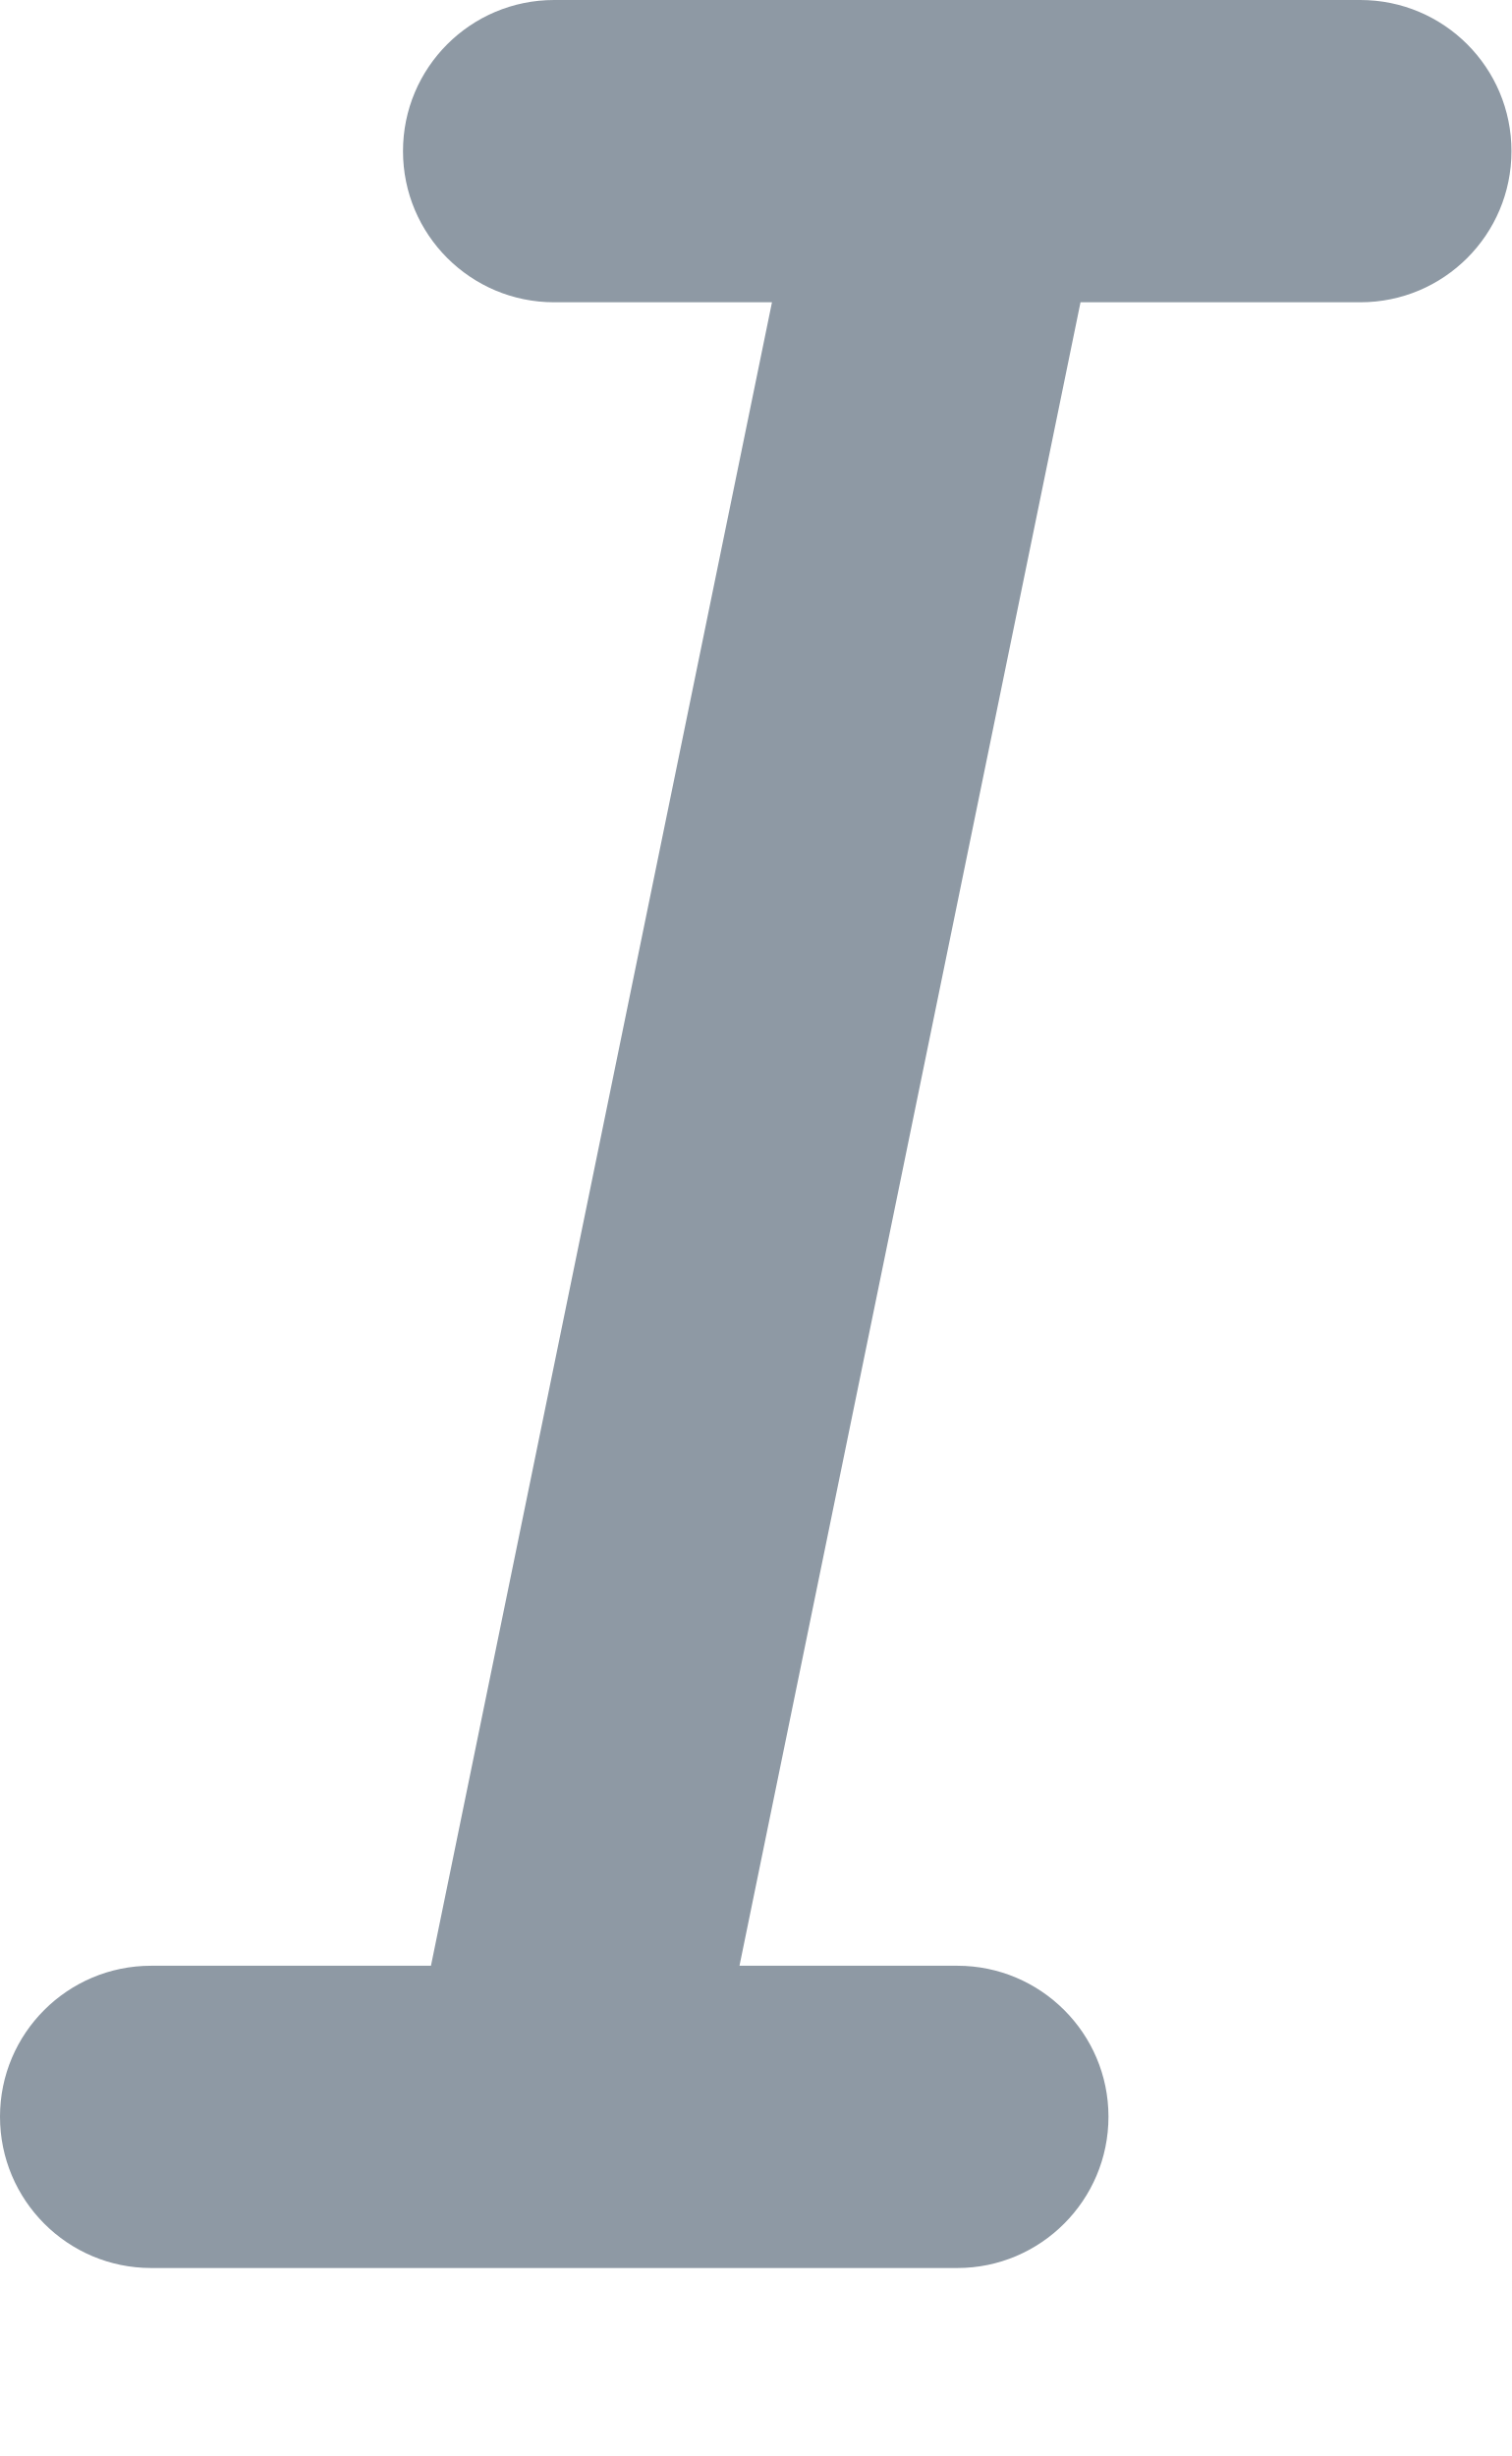
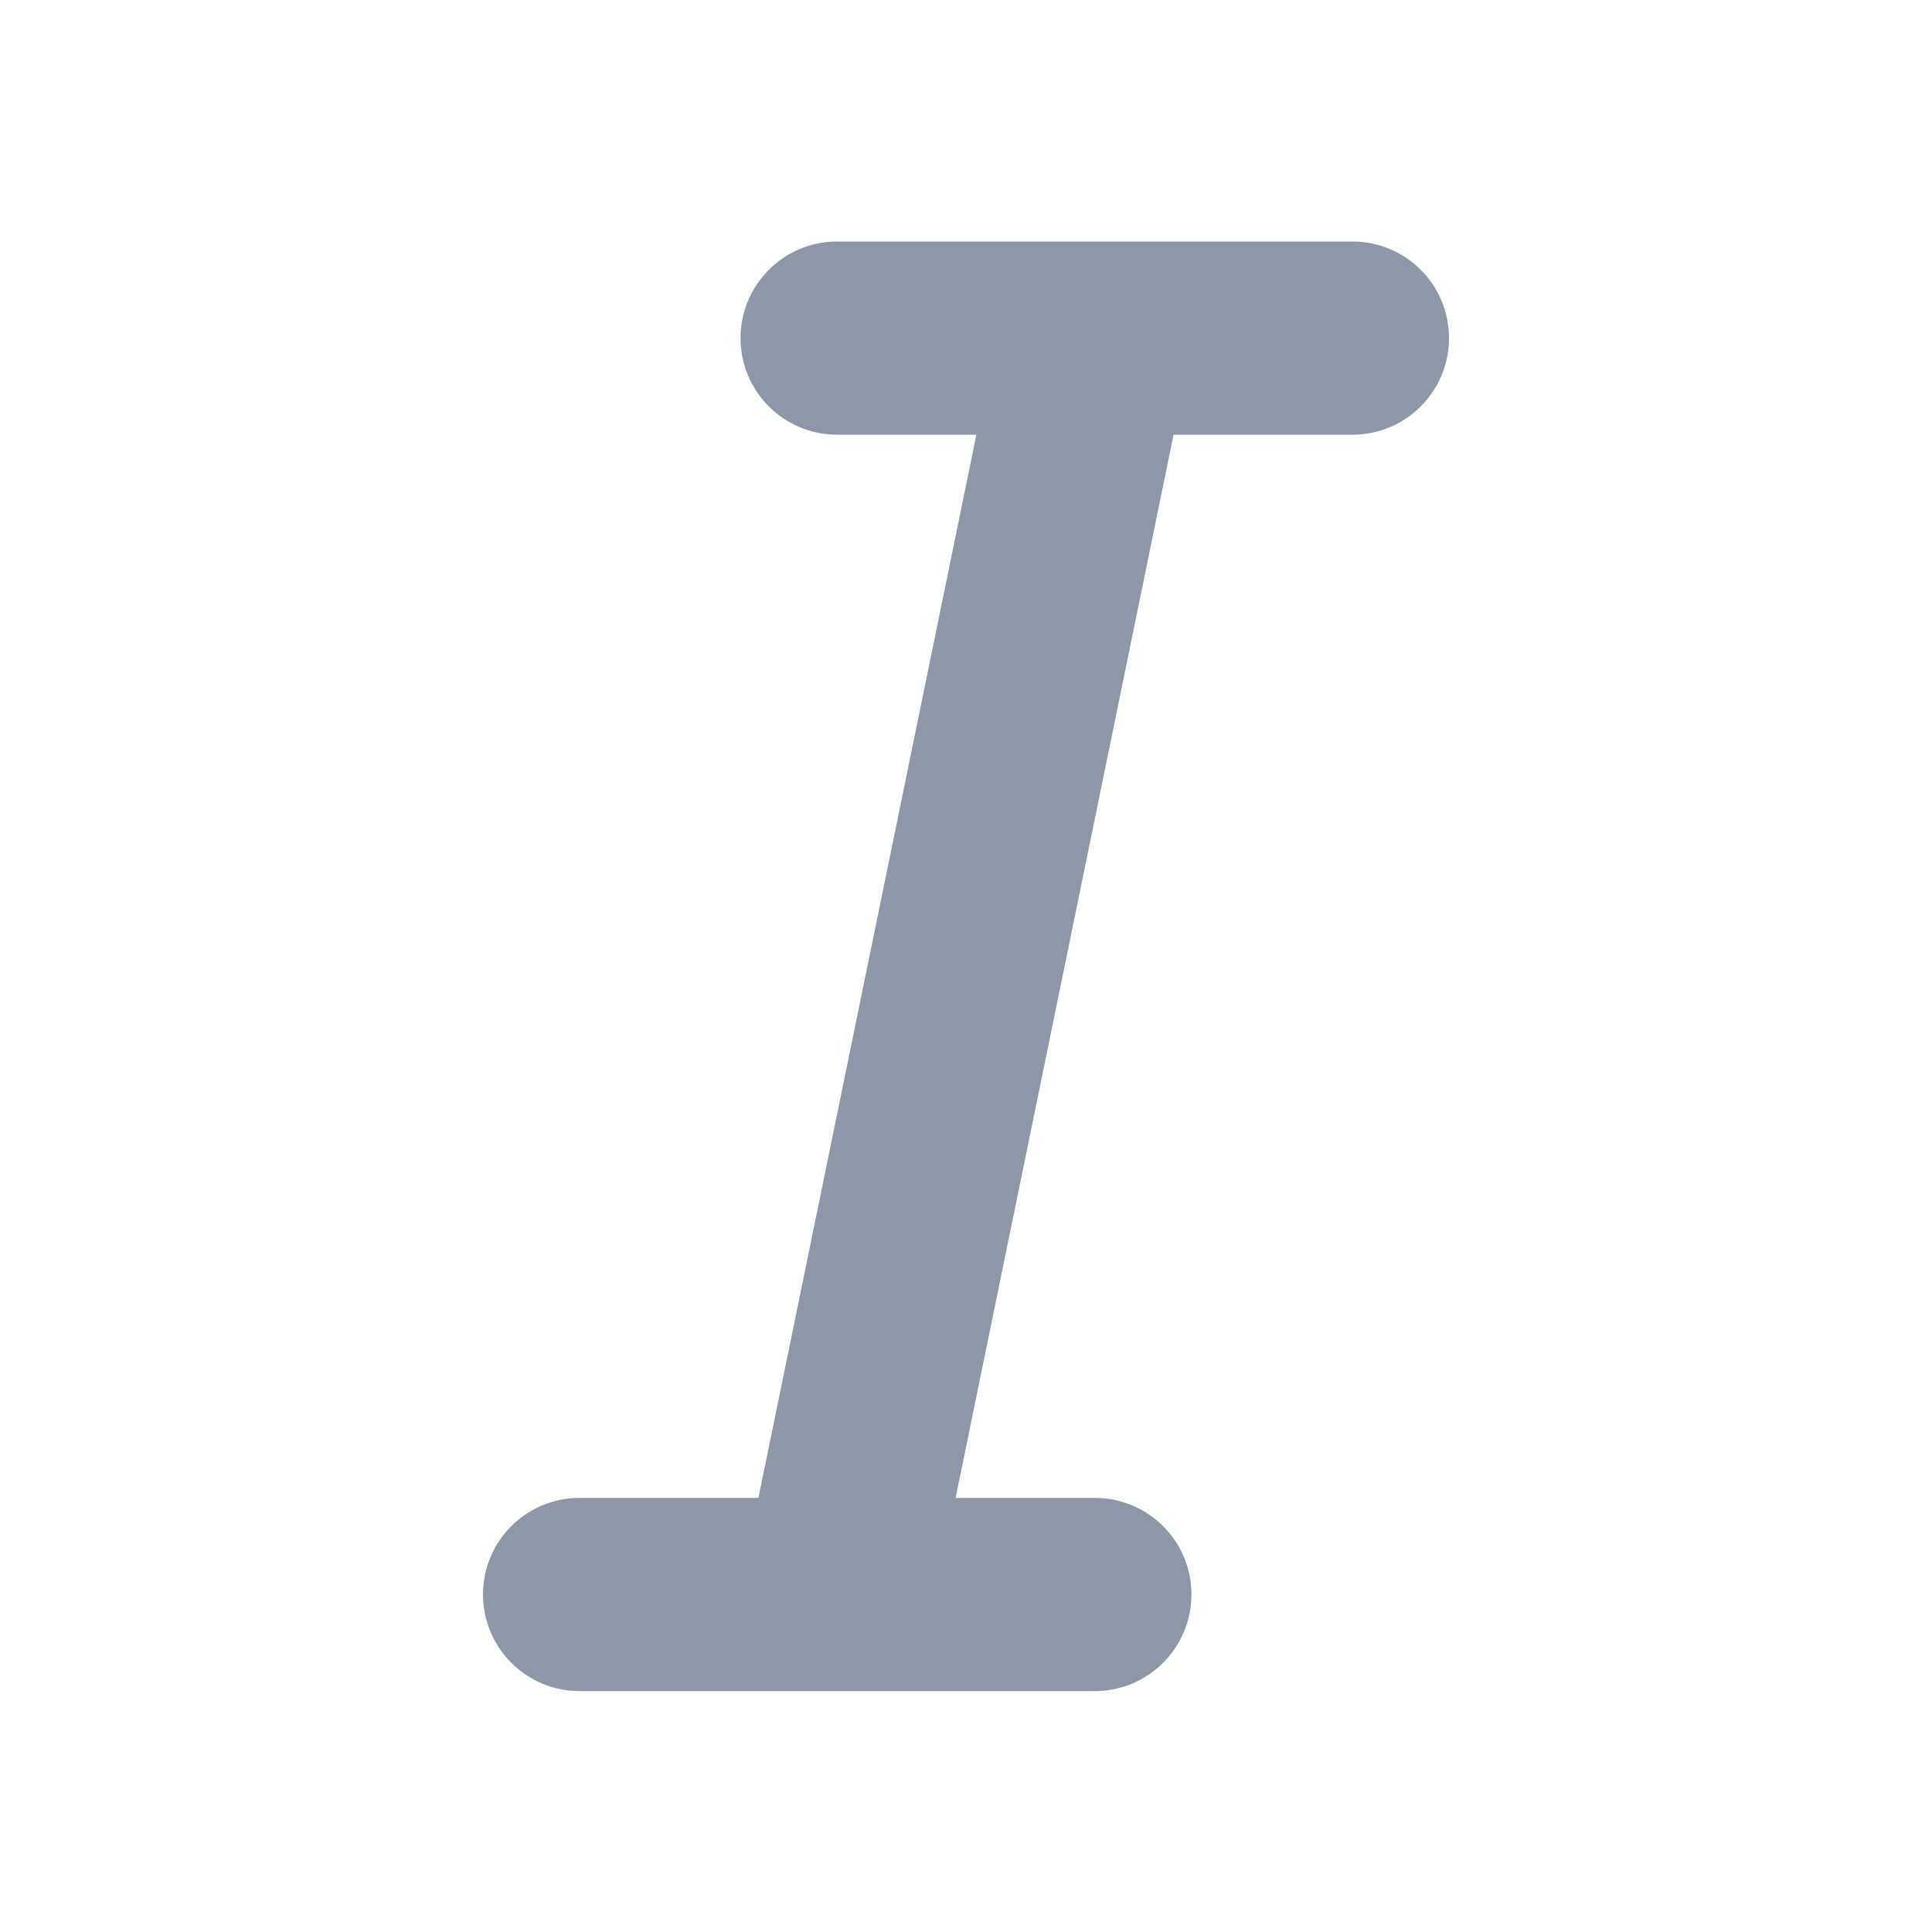
- <svg xmlns="http://www.w3.org/2000/svg" width="8" height="13" viewBox="0 0 8 13" fill="none">
-   <path fill-rule="evenodd" clip-rule="evenodd" d="M4.086 1.6L2.281 10.405H0.8C0.358 10.405 0 10.763 0 11.204C0 11.646 0.358 12.005 0.8 12.005H2.921C2.93 12.005 2.939 12.005 2.947 12.005H5.067C5.508 12.005 5.867 11.646 5.867 11.204C5.867 10.763 5.508 10.405 5.067 10.405H3.914L5.719 1.6H7.2C7.642 1.6 8 1.242 8 0.8C8 0.358 7.642 0 7.2 0H5.082C5.071 -5.33571e-05 5.061 -5.22589e-05 5.05 0H2.933C2.491 0 2.133 0.358 2.133 0.8C2.133 1.242 2.491 1.6 2.933 1.6H4.086Z" fill="#8E99A4" />
+ <svg xmlns="http://www.w3.org/2000/svg" width="16" height="16" viewBox="0 0 16 16" fill="none">
+   <path fill-rule="evenodd" clip-rule="evenodd" d="M8.086 3.6L6.281 12.405H4.8C4.358 12.405 4 12.763 4 13.204C4 13.646 4.358 14.005 4.8 14.005H6.921C6.93 14.005 6.939 14.005 6.947 14.005H9.067C9.508 14.005 9.867 13.646 9.867 13.204C9.867 12.763 9.508 12.405 9.067 12.405H7.914L9.719 3.6H11.2C11.642 3.6 12 3.242 12 2.8C12 2.358 11.642 2 11.2 2H9.082C9.071 2 9.06 2 9.05 2H6.933C6.491 2 6.133 2.358 6.133 2.8C6.133 3.242 6.491 3.6 6.933 3.6H8.086Z" fill="#8D97A5" />
</svg>
